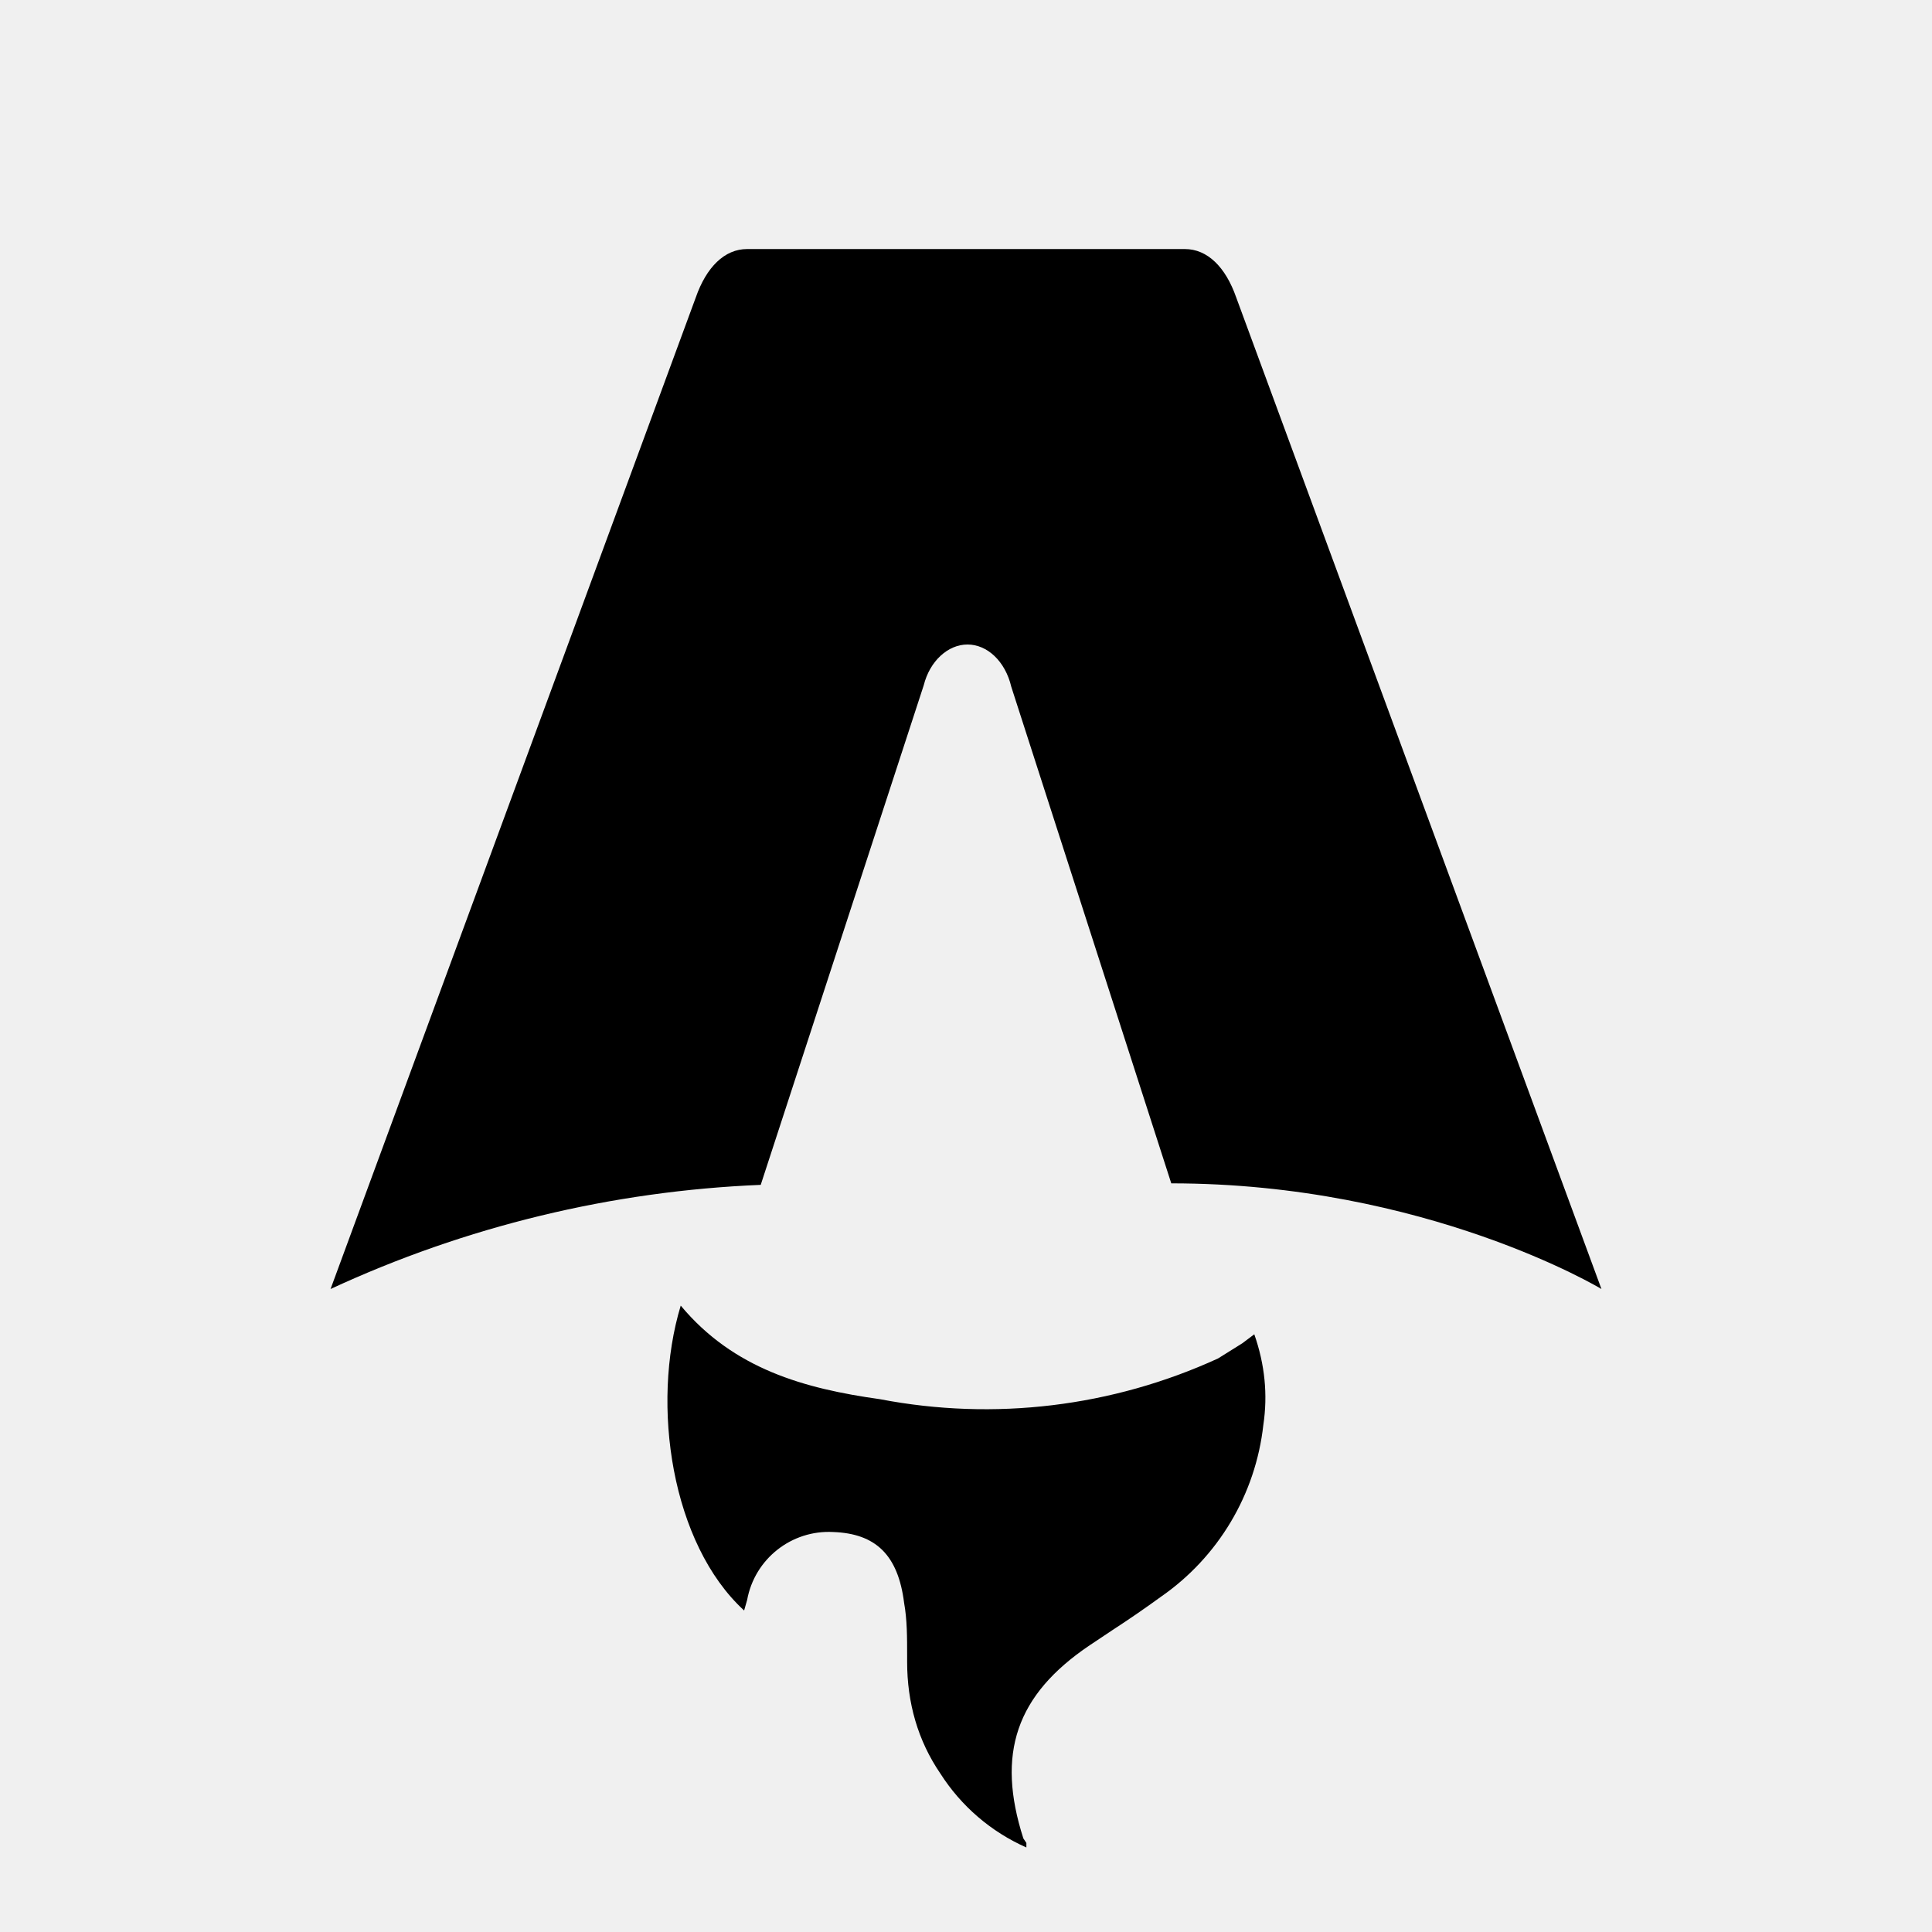
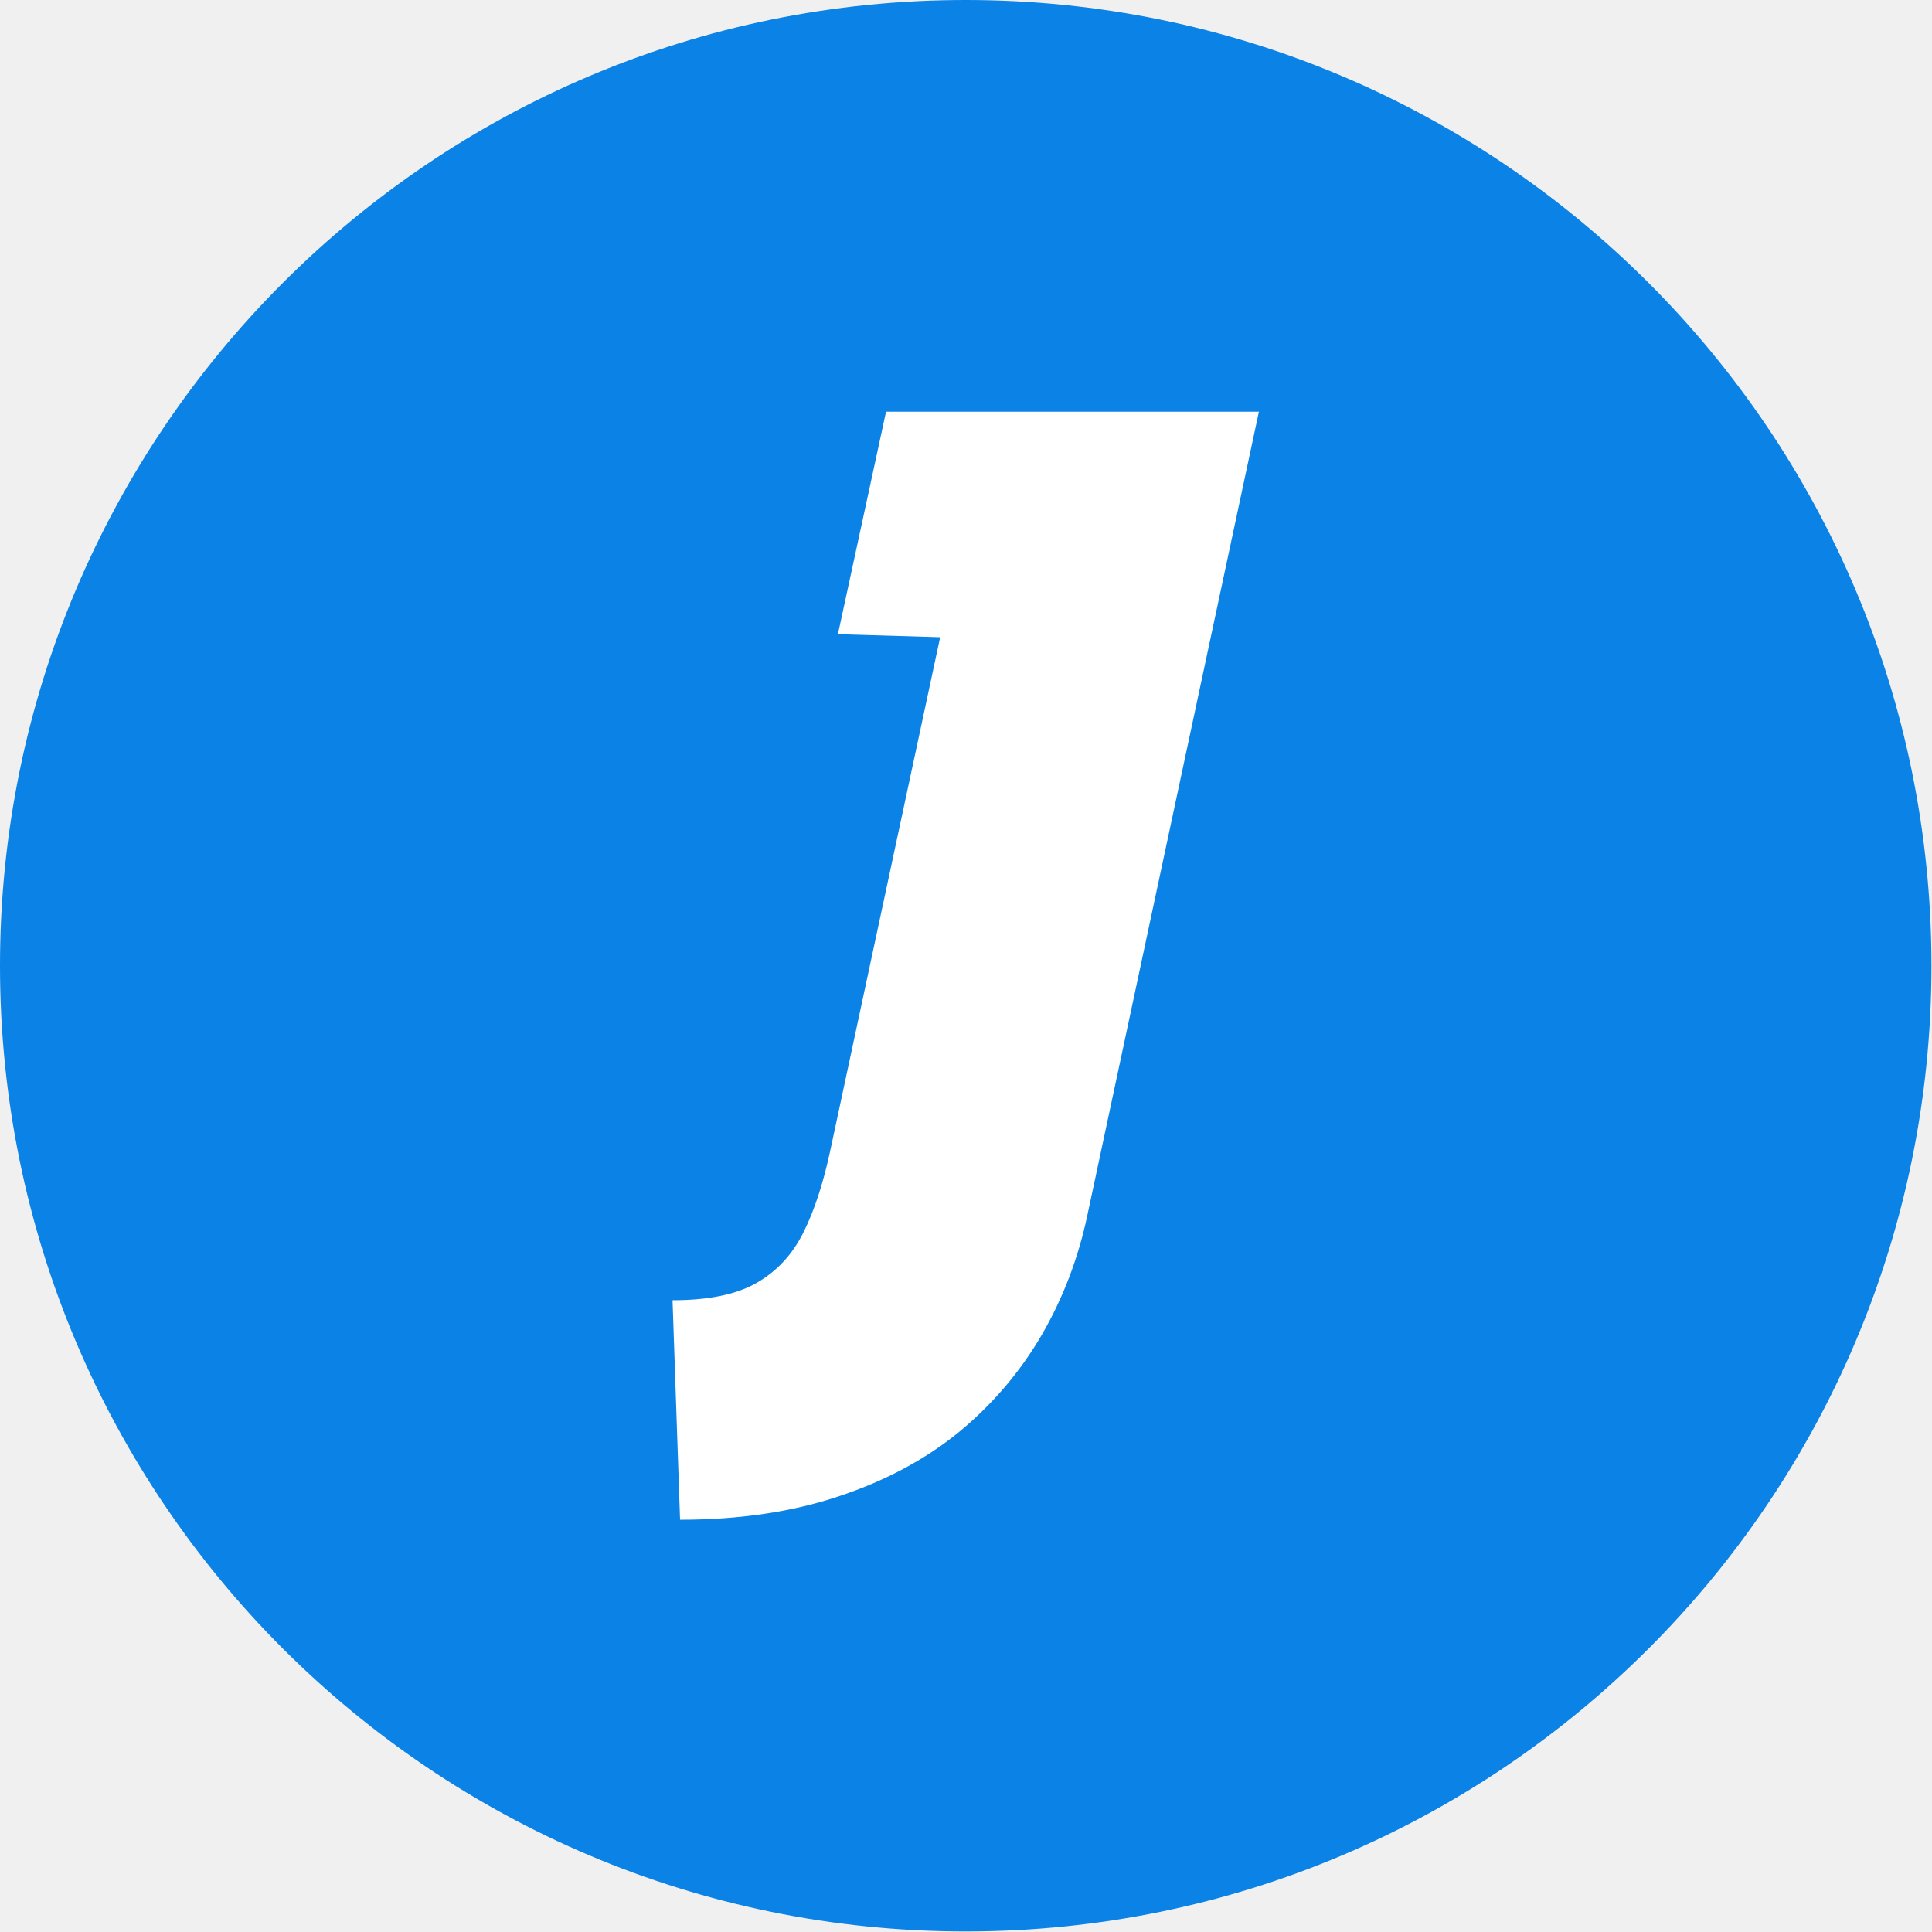
- <svg xmlns="http://www.w3.org/2000/svg" fill="none" viewBox="0 0 128 128">
-   <path d="M50.4 78.5a75.1 75.1 0 0 0-28.5 6.9l24.2-65.7c.7-2 1.9-3.2 3.4-3.2h29c1.5 0 2.7 1.2 3.4 3.2l24.2 65.7s-11.6-7-28.5-7L67 45.5c-.4-1.7-1.6-2.8-2.9-2.8-1.3 0-2.5 1.1-2.9 2.7L50.4 78.5Zm-1.1 28.2Zm-4.2-20.2c-2 6.6-.6 15.8 4.2 20.2a17.5 17.5 0 0 1 .2-.7 5.5 5.5 0 0 1 5.7-4.5c2.8.1 4.3 1.5 4.7 4.7.2 1.1.2 2.3.2 3.5v.4c0 2.7.7 5.2 2.2 7.4a13 13 0 0 0 5.7 4.9v-.3l-.2-.3c-1.8-5.6-.5-9.5 4.4-12.8l1.5-1a73 73 0 0 0 3.2-2.2 16 16 0 0 0 6.8-11.4c.3-2 .1-4-.6-6l-.8.6-1.6 1a37 37 0 0 1-22.4 2.7c-5-.7-9.7-2-13.2-6.2Z" />
-   <style>
-         path { fill: #000; }
-         @media (prefers-color-scheme: dark) {
-             path { fill: #FFF; }
-         }
-     </style>
+ <svg xmlns="http://www.w3.org/2000/svg" version="1.1" width="2000" height="2000" viewBox="0 0 2000 2000">
+   <g transform="matrix(1,0,0,1,-0.2844311,-0.2844311)">
+     <svg viewBox="0 0 334 334" data-background-color="#ffffff" preserveAspectRatio="xMidYMid meet" height="2000" width="2000">
+       <g id="tight-bounds" transform="matrix(1,0,0,1,0.0475,0.0475)">
+         <svg viewBox="0 0 333.905 333.905" height="333.905" width="333.905">
+           <g>
+             <svg />
+           </g>
+           <g>
+             <svg viewBox="0 0 333.905 333.905" height="333.905" width="333.905">
+               <g>
+                 <path d="M0 166.952c0-92.205 74.747-166.952 166.952-166.952 92.205 0 166.952 74.747 166.953 166.952 0 92.205-74.747 166.952-166.953 166.953-92.205 0-166.952-74.747-166.952-166.953zM166.952 316.63c82.665 0 149.677-67.013 149.678-149.678 0-82.665-67.013-149.677-149.678-149.677-82.665 0-149.677 67.013-149.677 149.677 0 82.665 67.013 149.677 149.677 149.678z" data-fill-palette-color="tertiary" fill="#0b82e6" stroke="transparent" />
+                 <ellipse rx="160.274" ry="160.274" cx="166.952" cy="166.952" fill="#0b82e6" stroke="transparent" stroke-width="0" fill-opacity="1" data-fill-palette-color="tertiary" />
+               </g>
+               <g transform="matrix(1,0,0,1,116.2686,71.17305)">
+                 <svg viewBox="0 0 101.367 191.558" height="191.558" width="101.367">
+                   <g>
+                     <svg viewBox="0 0 101.367 191.558" height="191.558" width="101.367">
+                       <g>
+                         <svg viewBox="0 0 101.367 191.558" height="191.558" width="101.367">
+                           <g>
+                             <svg viewBox="0 0 101.367 191.558" height="191.558" width="101.367">
+                               <g id="textblocktransform">
+                                 <svg viewBox="0 0 101.367 191.558" height="191.558" width="101.367" id="textblock">
+                                   <g>
+                                     <svg viewBox="0 0 101.367 191.558" height="191.558" width="101.367">
+                                       <g transform="matrix(1,0,0,1,0,0)">
+                                         <svg width="101.367" viewBox="1.5 -35 19.5 36.85" height="191.558" data-palette-color="#ffffff">
+                                           <path d="M15.3-8.3L15.3-8.3 21-35 8.6-35 7-27.6 10.4-27.5 6.75-10.45Q6.4-8.8 5.85-7.7 5.3-6.6 4.3-6.03 3.3-5.45 1.5-5.45L1.5-5.45 1.75 1.85Q4.7 1.85 7.03 1.07 9.35 0.3 11.03-1.07 12.7-2.45 13.78-4.3 14.85-6.15 15.3-8.3Z" opacity="1" transform="matrix(1,0,0,1,0,0)" fill="#ffffff" class="wordmark-text-0" data-fill-palette-color="quaternary" id="text-0" />
+                                         </svg>
+                                       </g>
+                                     </svg>
+                                   </g>
+                                 </svg>
+                               </g>
+                             </svg>
+                           </g>
+                           <g />
+                         </svg>
+                       </g>
+                     </svg>
+                   </g>
+                 </svg>
+               </g>
+             </svg>
+           </g>
+           <defs />
+         </svg>
+         <rect width="333.905" height="333.905" fill="none" stroke="none" visibility="hidden" />
+       </g>
+     </svg>
+   </g>
</svg>
